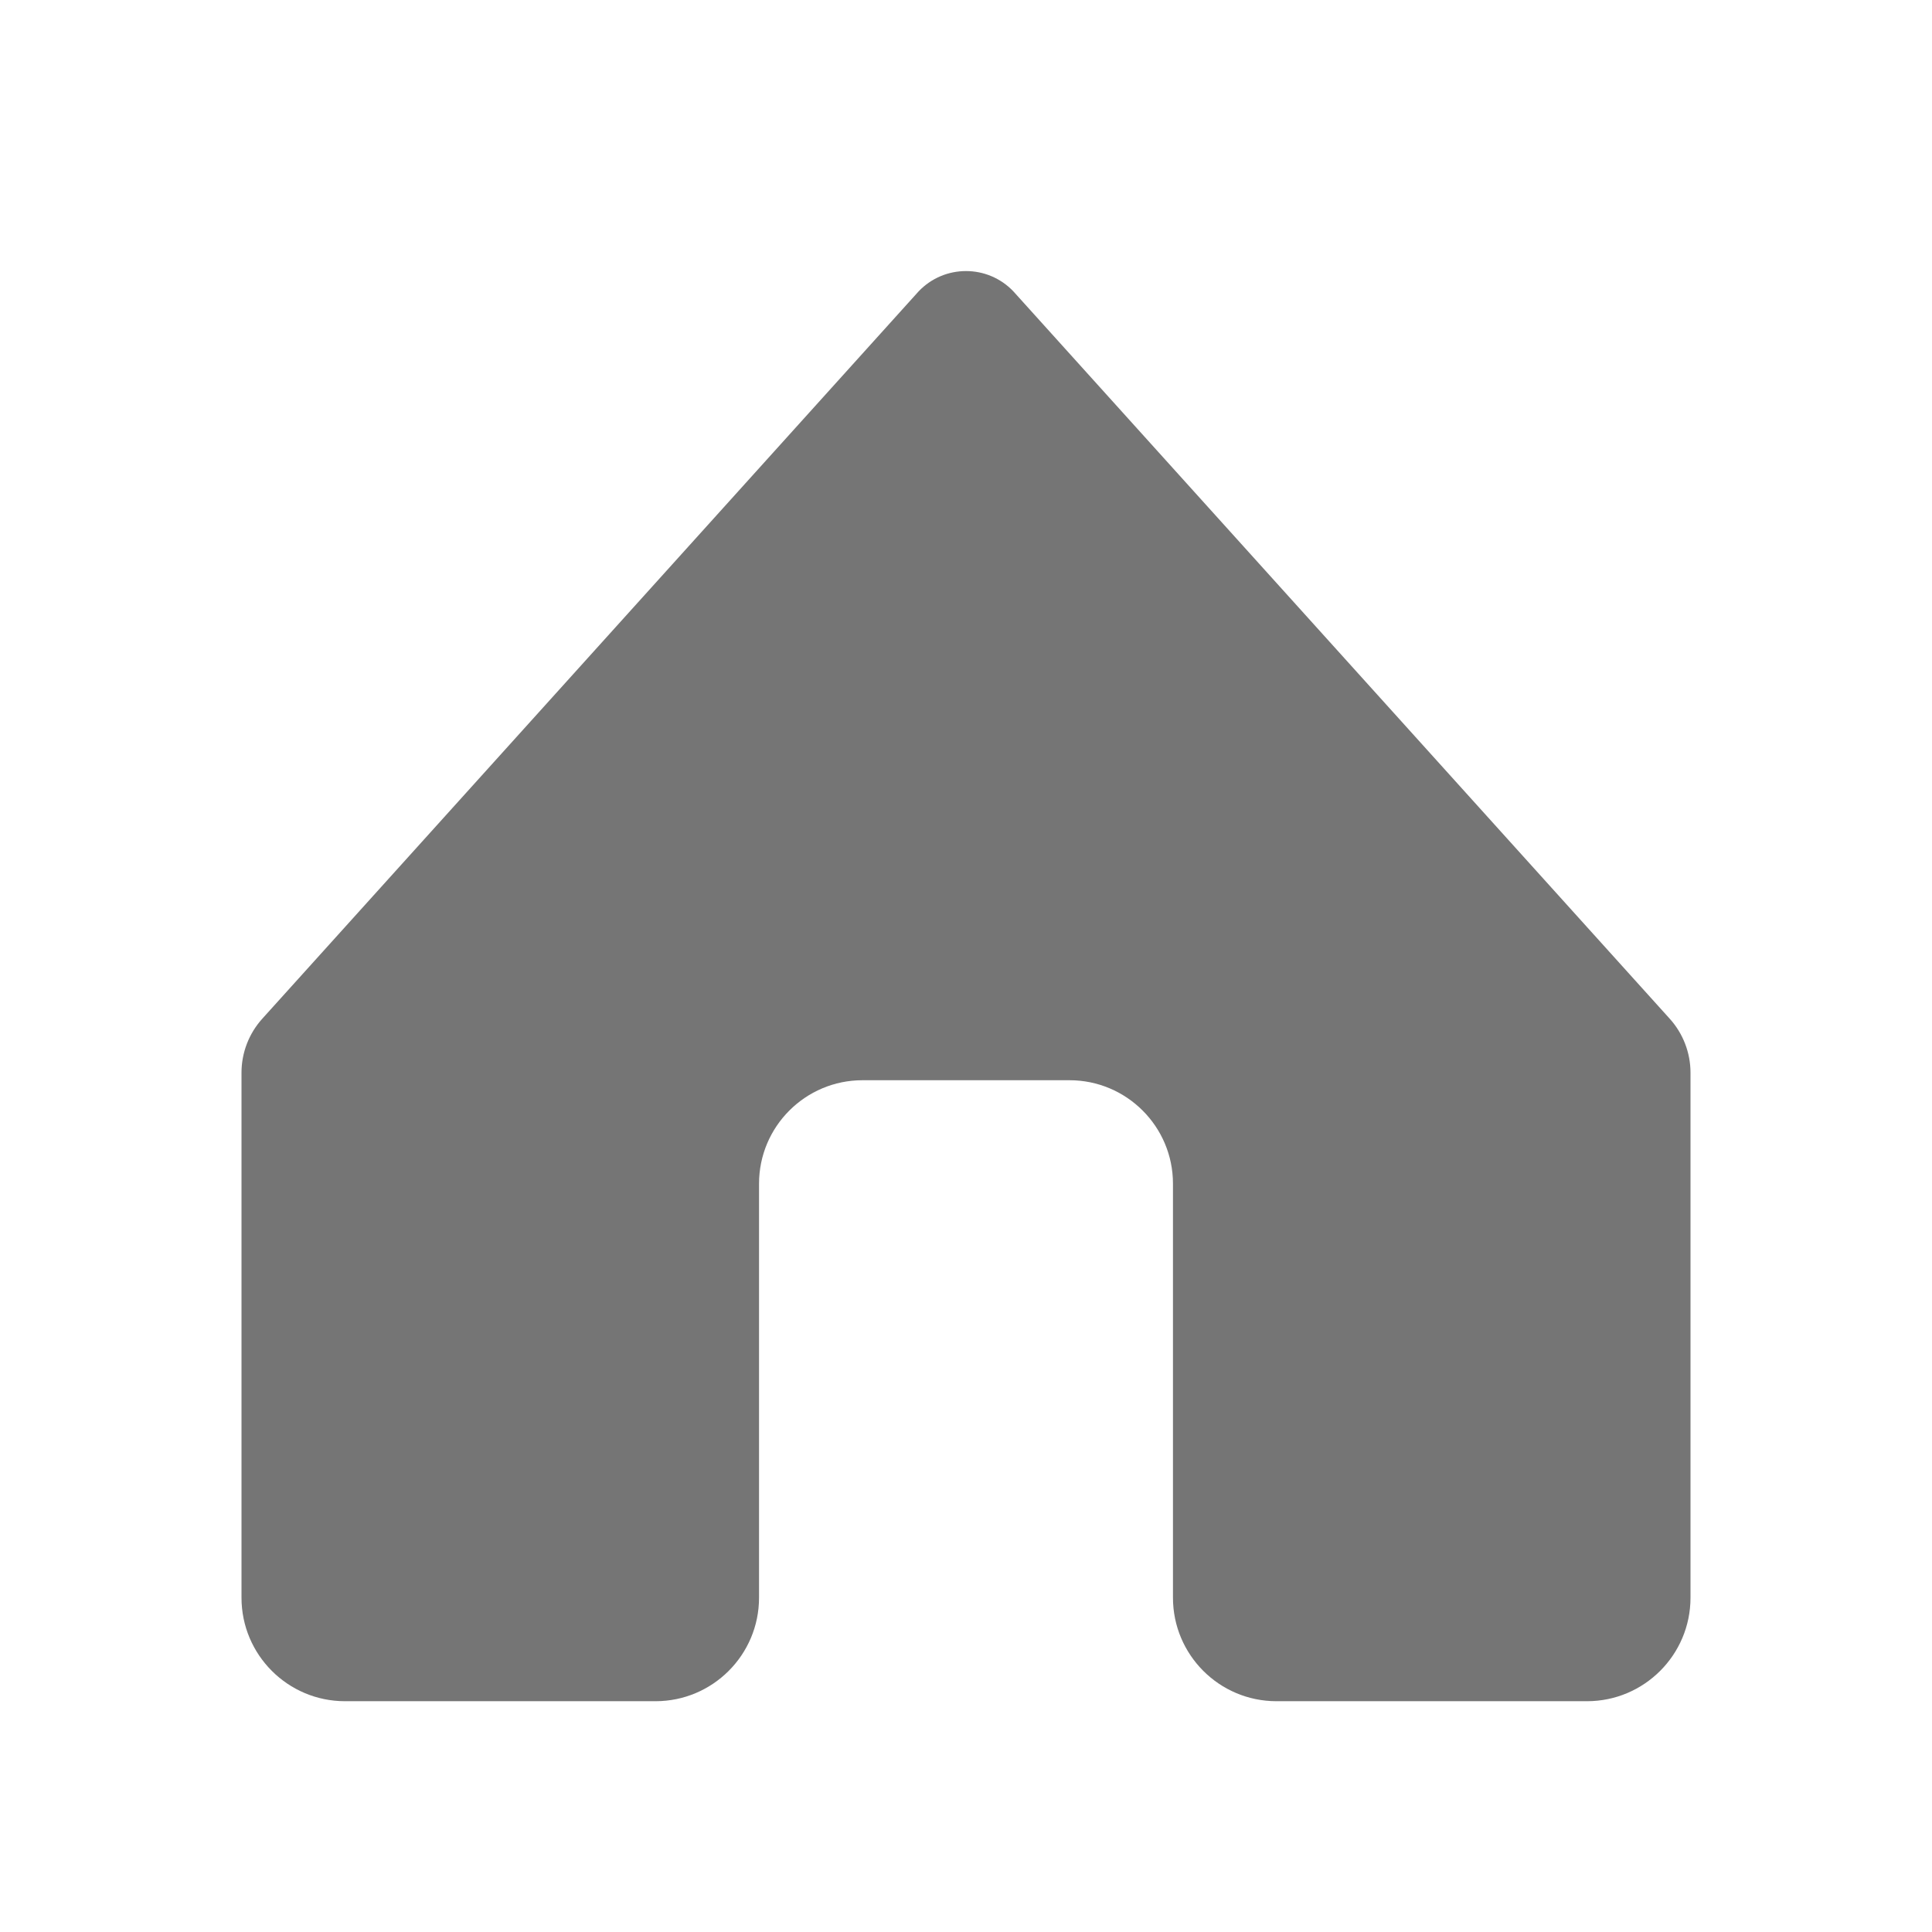
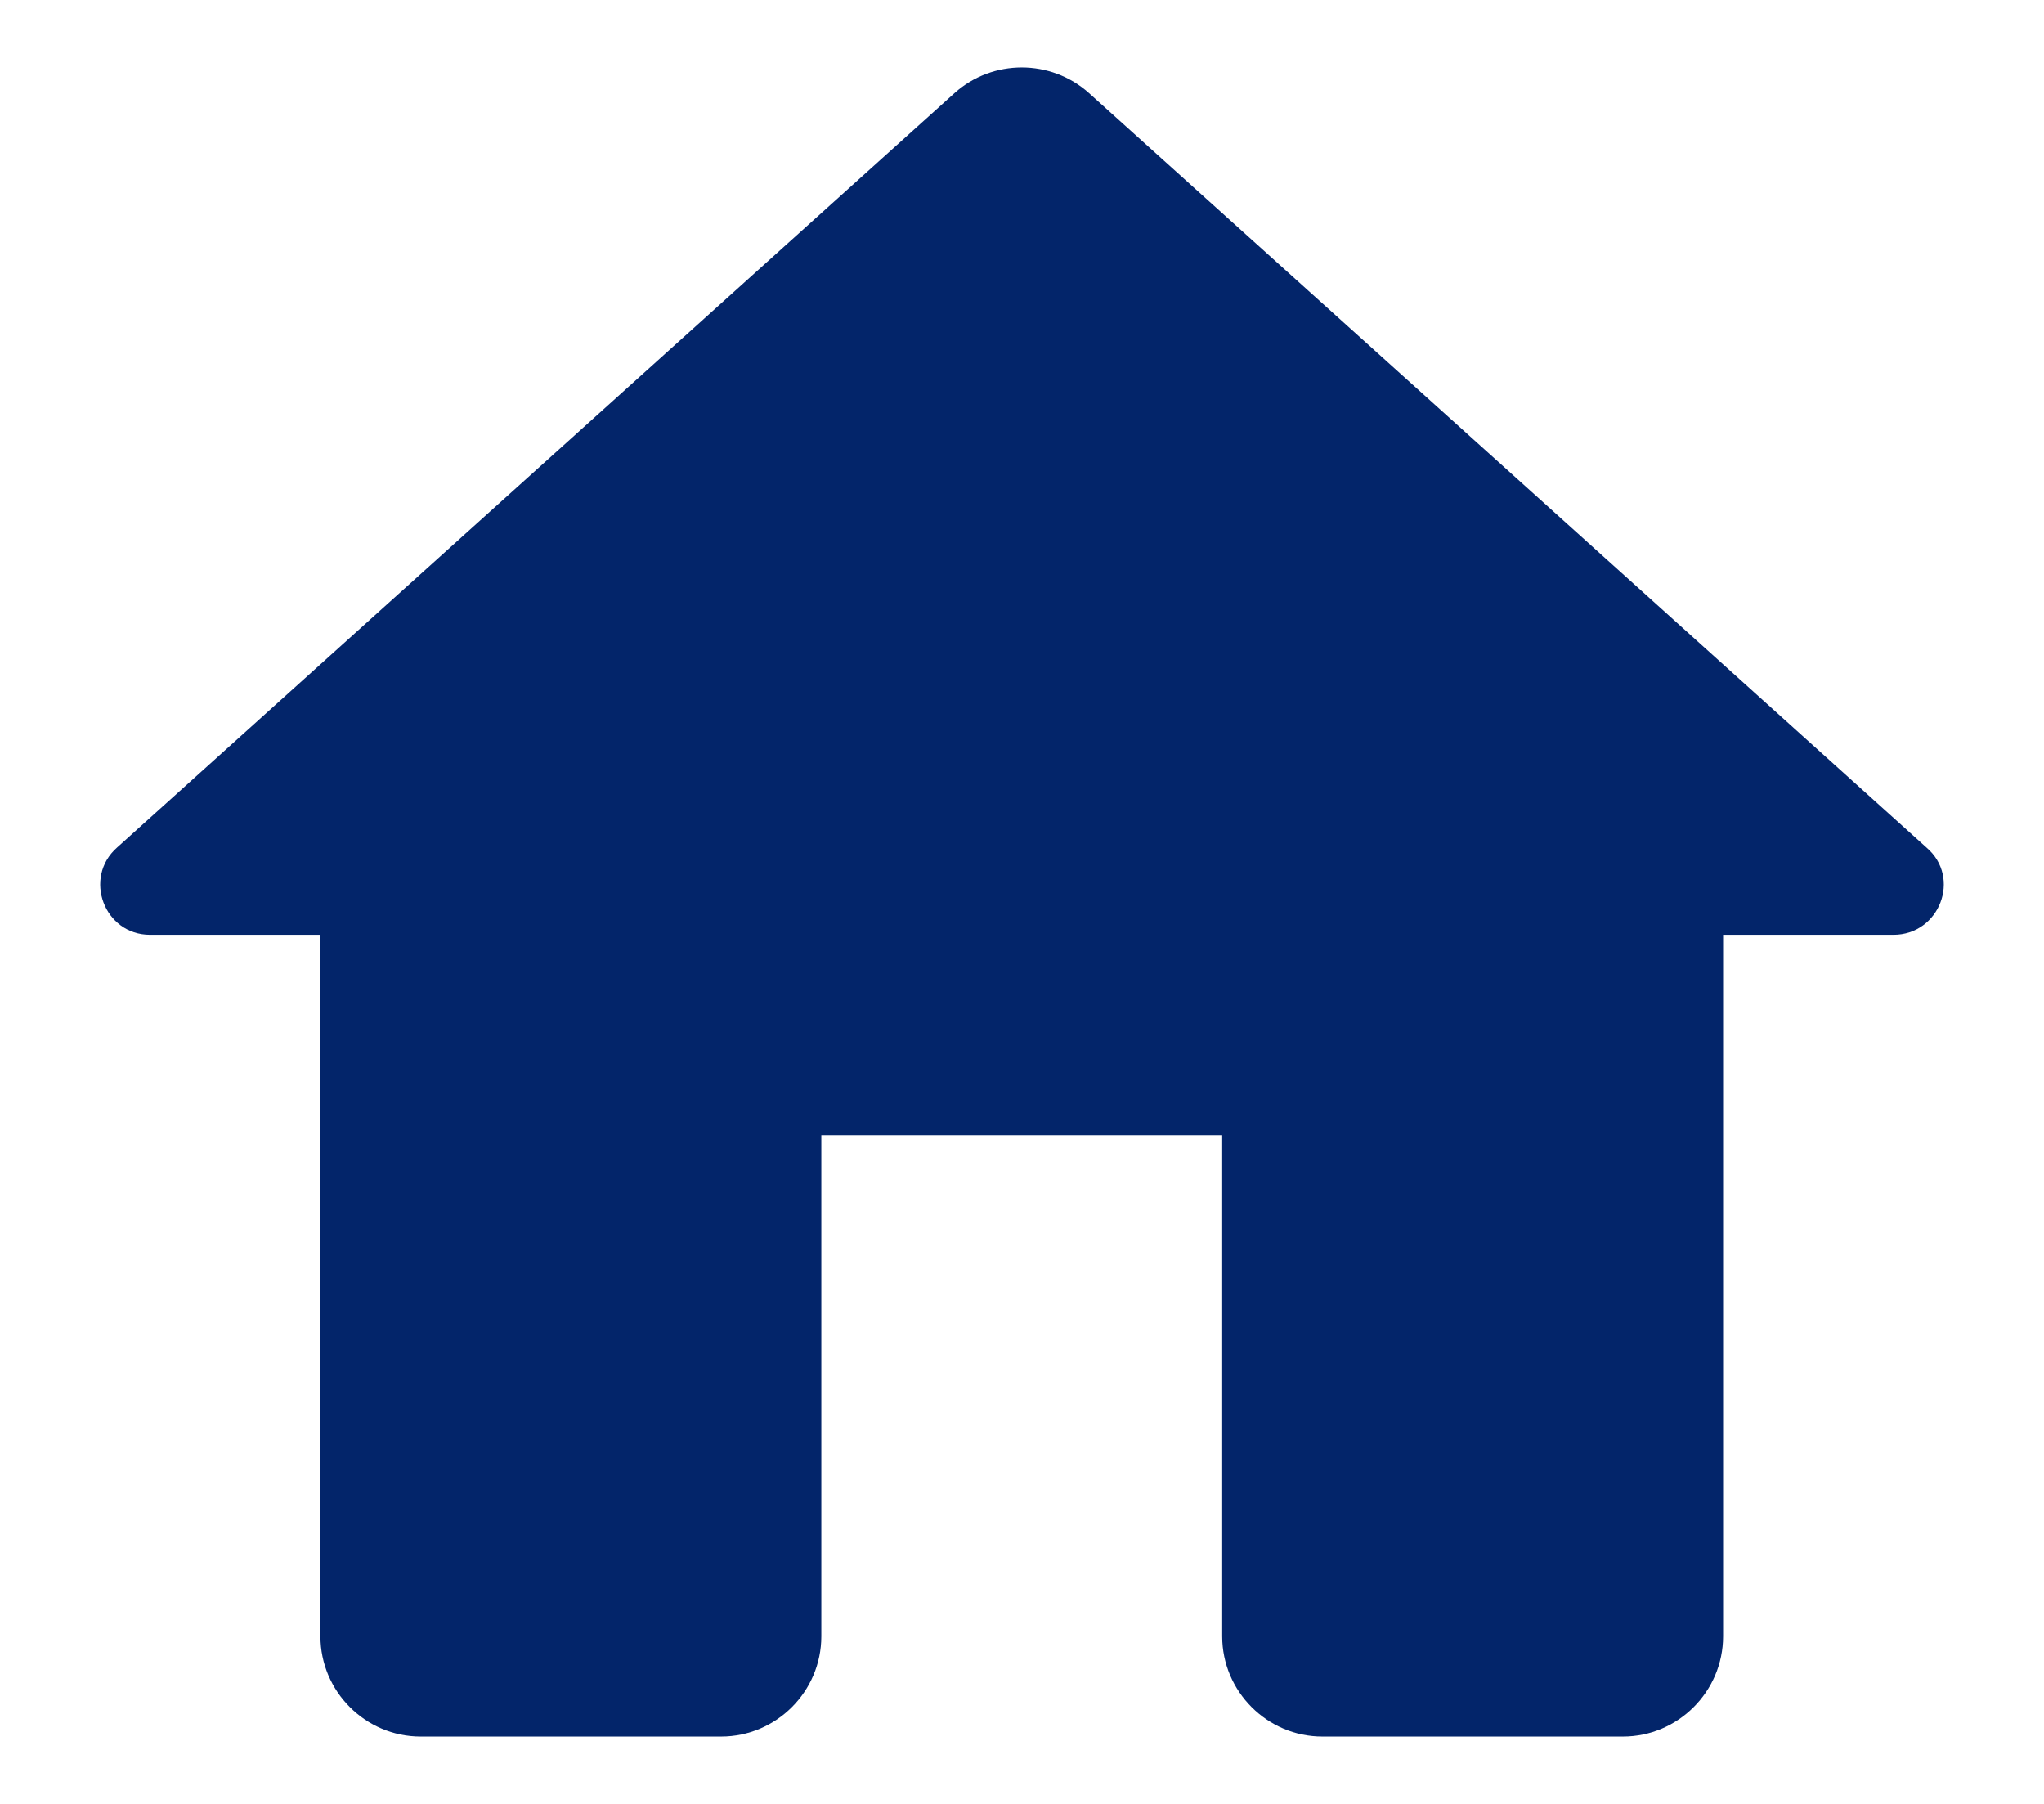
- <svg xmlns="http://www.w3.org/2000/svg" width="24" height="24" viewBox="0 0 24 24" fill="none">
-   <path fill-rule="evenodd" clip-rule="evenodd" d="M12.589 3.62C12.269 3.283 11.731 3.283 11.411 3.62V3.62L3.258 12.655C3.092 12.839 3 13.078 3 13.325V19.847C3 20.557 3.576 21.133 4.286 21.133H8.143C8.853 21.133 9.429 20.557 9.429 19.847V14.704C9.429 13.995 10.005 13.419 10.714 13.419H13.286C13.995 13.419 14.571 13.995 14.571 14.704V19.847C14.571 20.557 15.147 21.133 15.857 21.133H19.714C20.424 21.133 21 20.557 21 19.847V13.325C21 13.078 20.908 12.839 20.742 12.655L12.589 3.62V3.62Z" fill="#757575" />
+ <svg xmlns="http://www.w3.org/2000/svg" width="17" height="15" viewBox="0 0 17 15" fill="none">
+   <path d="M6.831 13.606V9.44H10.165V13.606C10.165 14.065 10.54 14.44 10.998 14.44H13.498C13.956 14.44 14.331 14.065 14.331 13.606V7.773H15.748C16.131 7.773 16.315 7.298 16.023 7.048L9.056 0.773C8.74 0.49 8.256 0.49 7.94 0.773L0.973 7.048C0.69 7.298 0.865 7.773 1.248 7.773H2.665V13.606C2.665 14.065 3.04 14.44 3.498 14.44H5.998C6.456 14.44 6.831 14.065 6.831 13.606Z" fill="#03256A" />
</svg>
